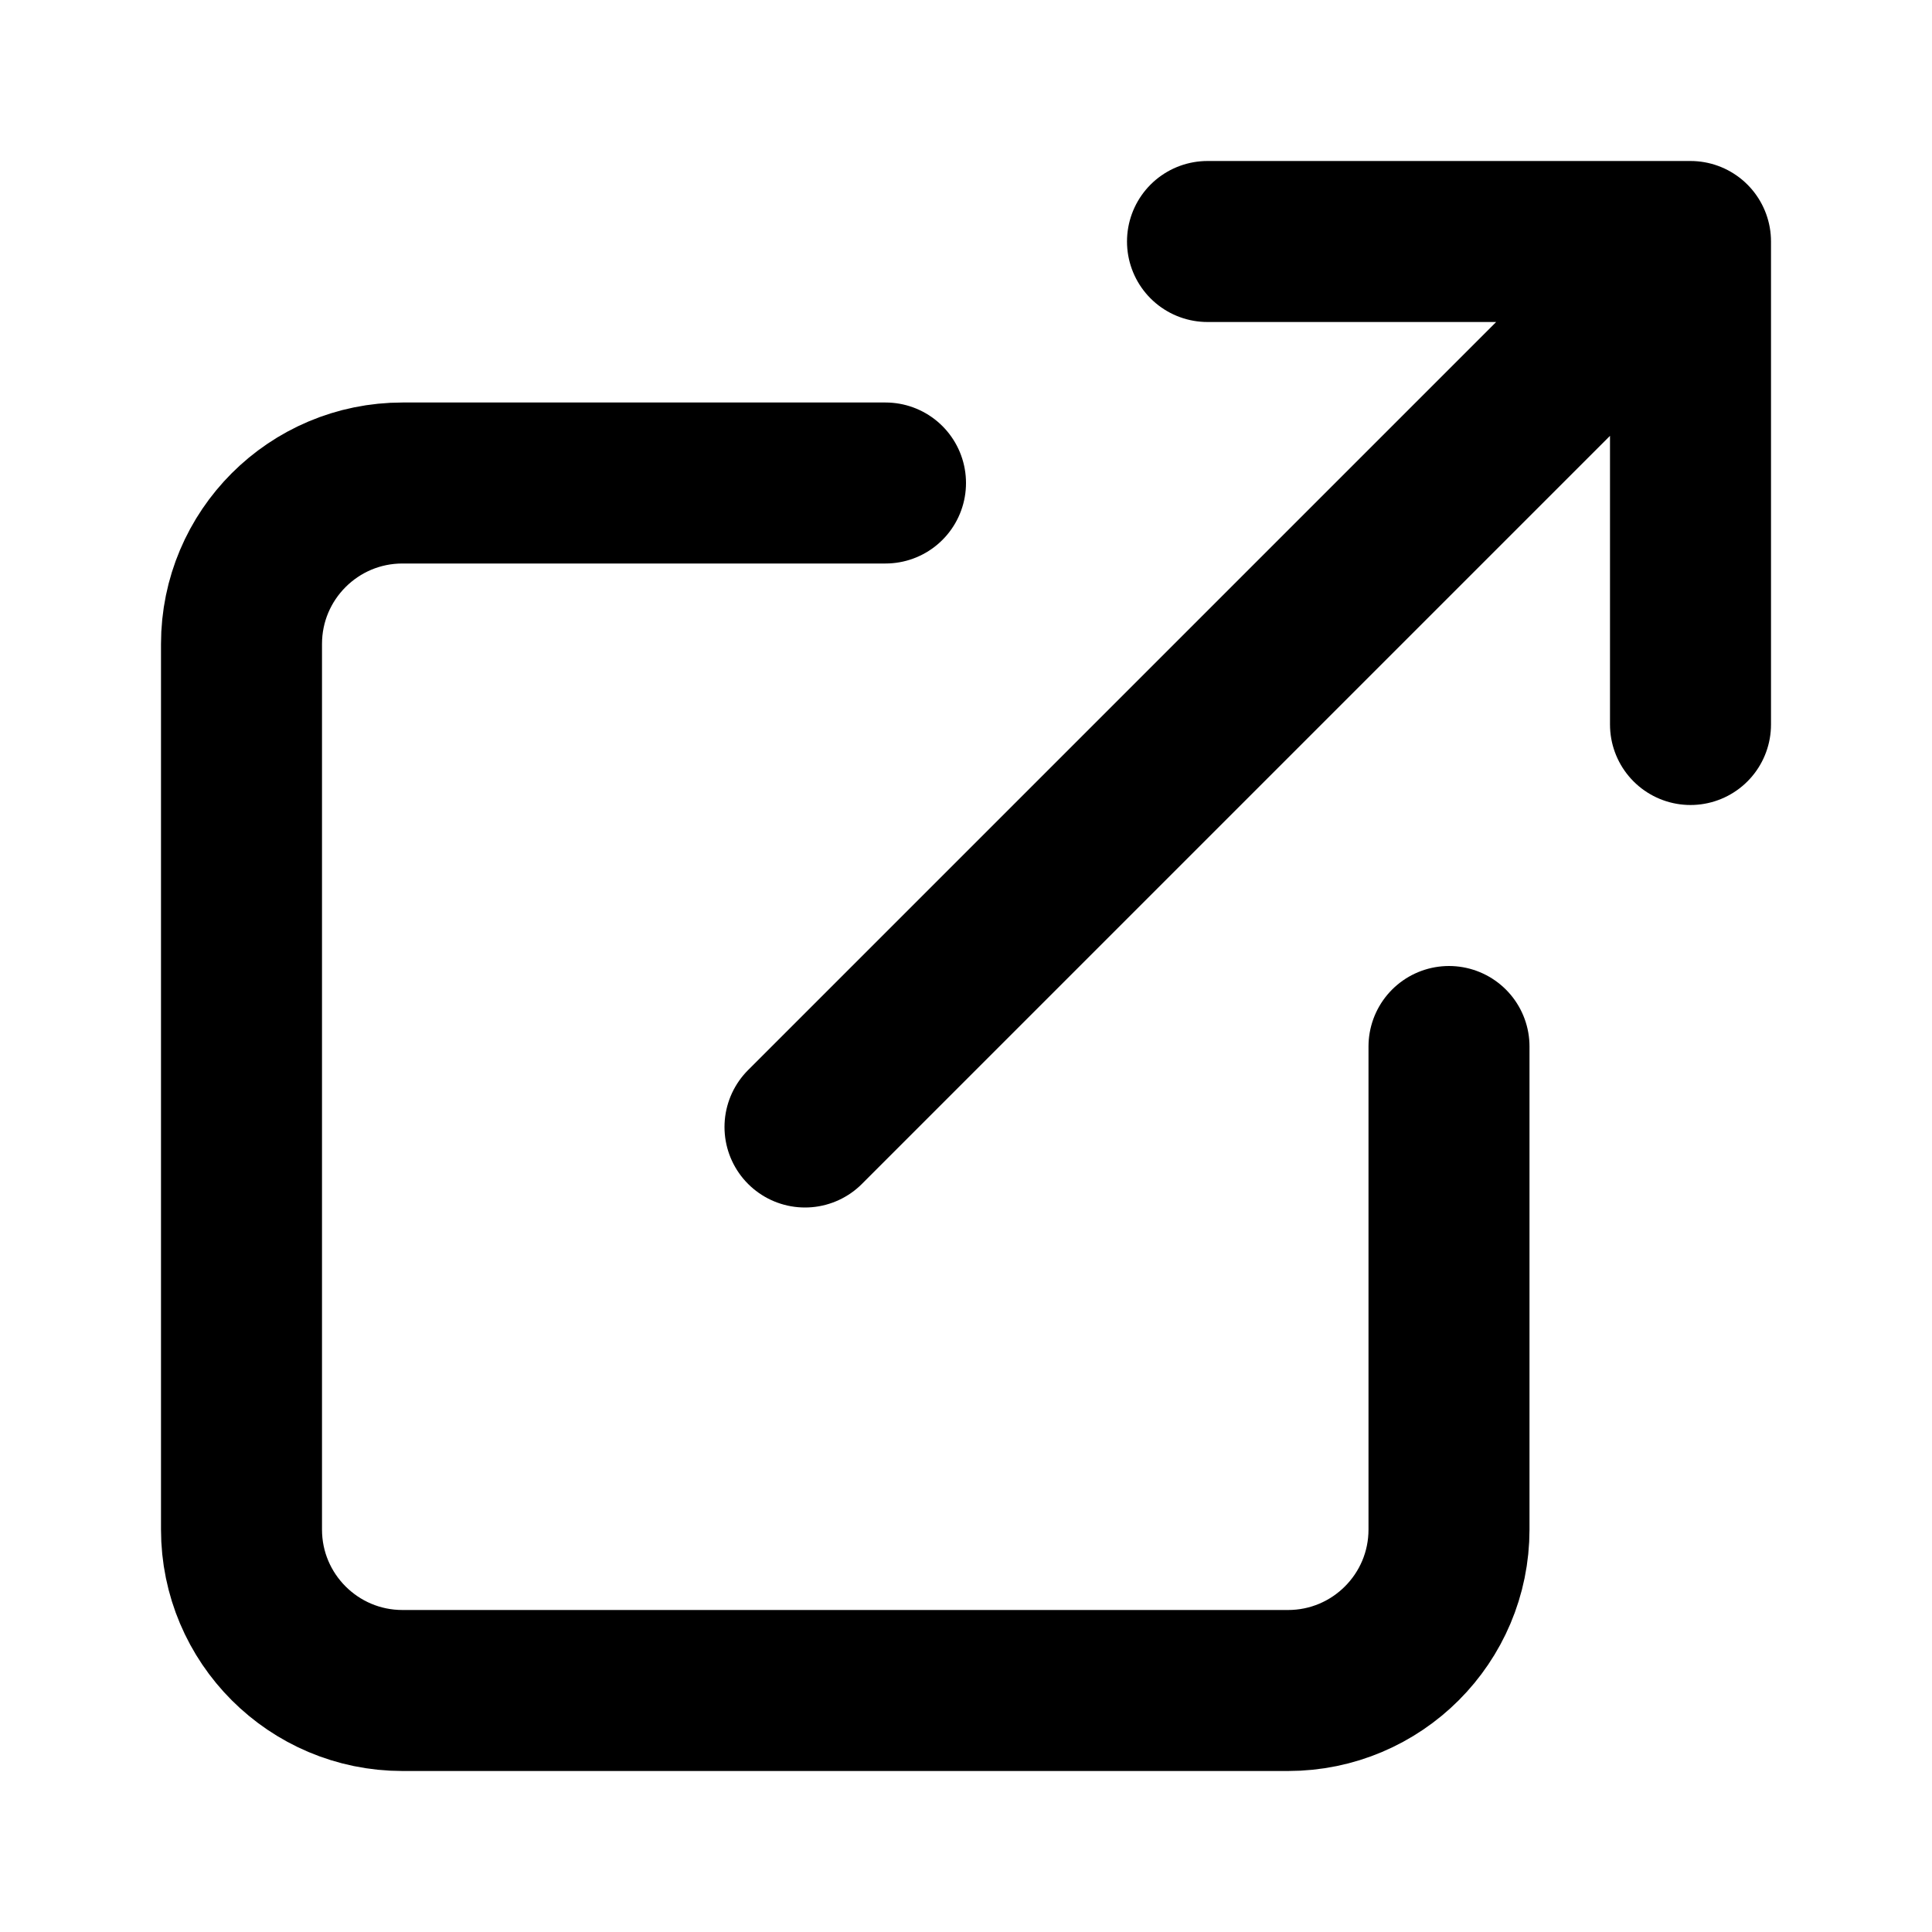
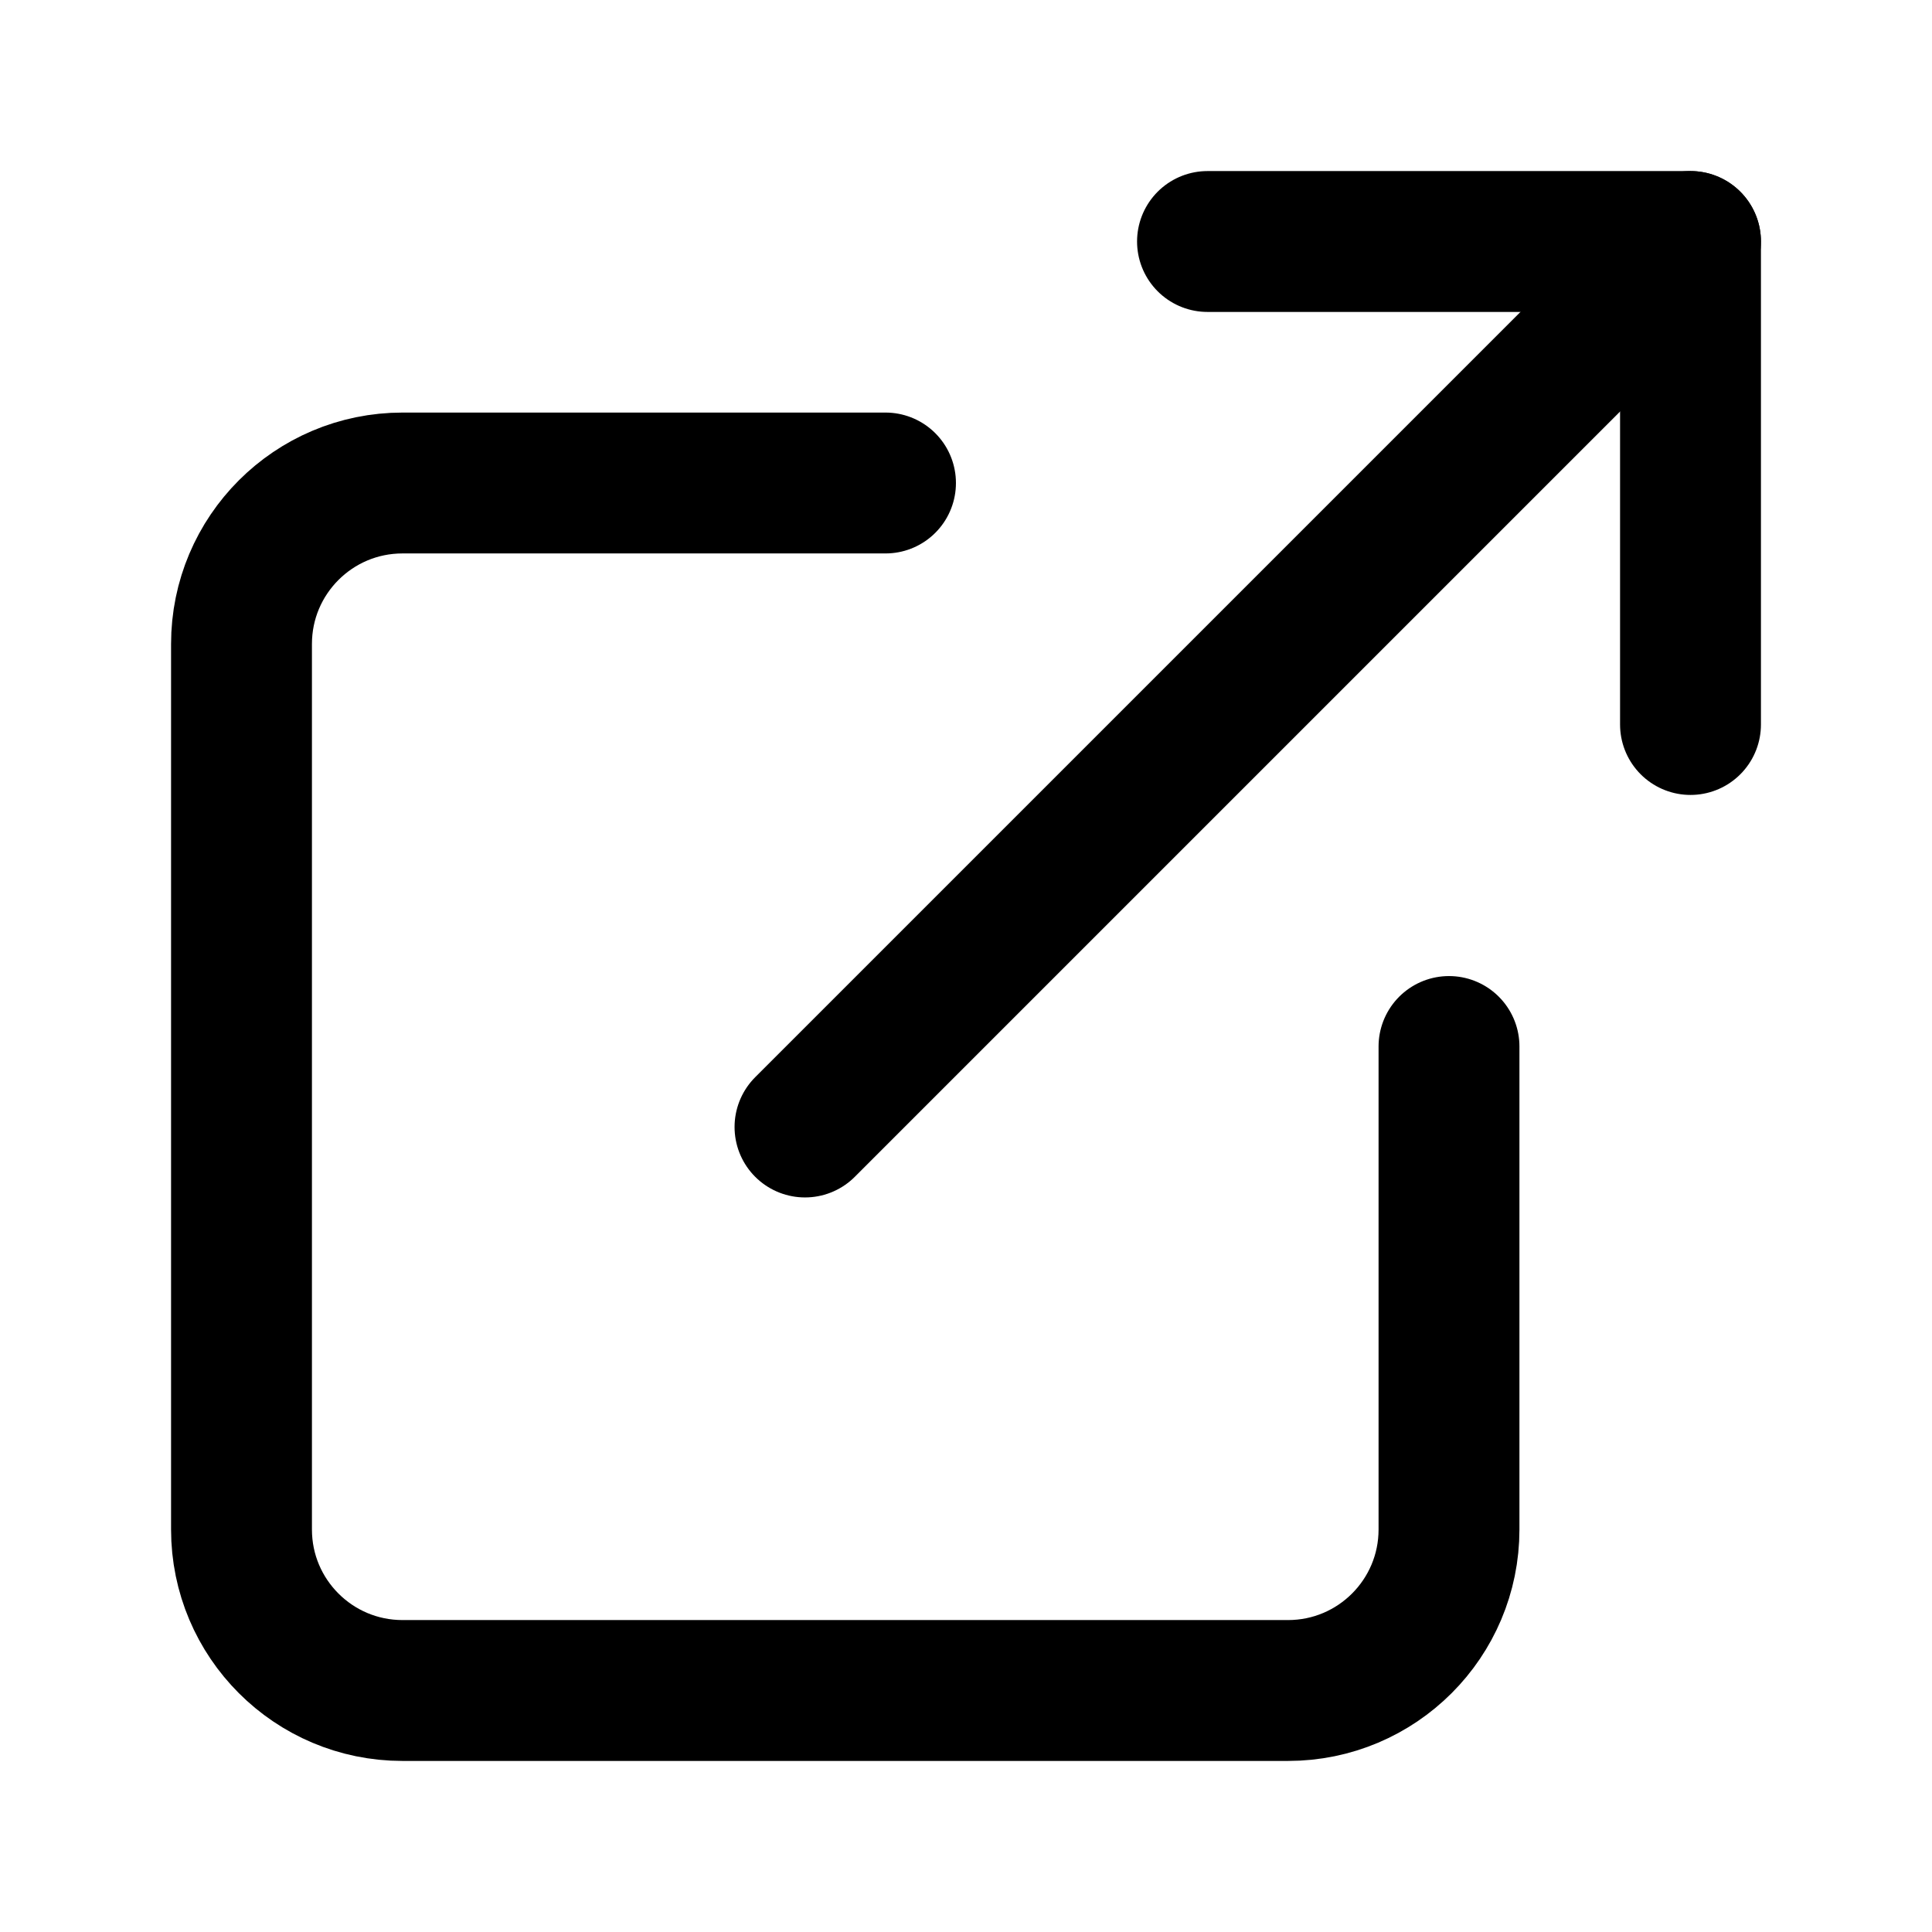
<svg xmlns="http://www.w3.org/2000/svg" width="1em" height="1em" viewBox="0 0 24 24">
-   <path fill="none" stroke="currentColor" stroke-linecap="round" stroke-linejoin="round" stroke-width="2" d="M15 3h6v6m-11 5L21 3m-3 10v6a2 2 0 0 1-2 2H5a2 2 0 0 1-2-2V8a2 2 0 0 1 2-2h6" />
+   <g fill="none" stroke="currentColor" stroke-width="1.75" stroke-linecap="round" stroke-linejoin="round">
+     <path d="M15 3h6v6" />
+     <path d="M10 14 21 3" />
+     <path d="M18 13v6a2 2 0 0 1-2 2H5a2 2 0 0 1-2-2V8a2 2 0 0 1 2-2h6" />
+   </g>
</svg>
